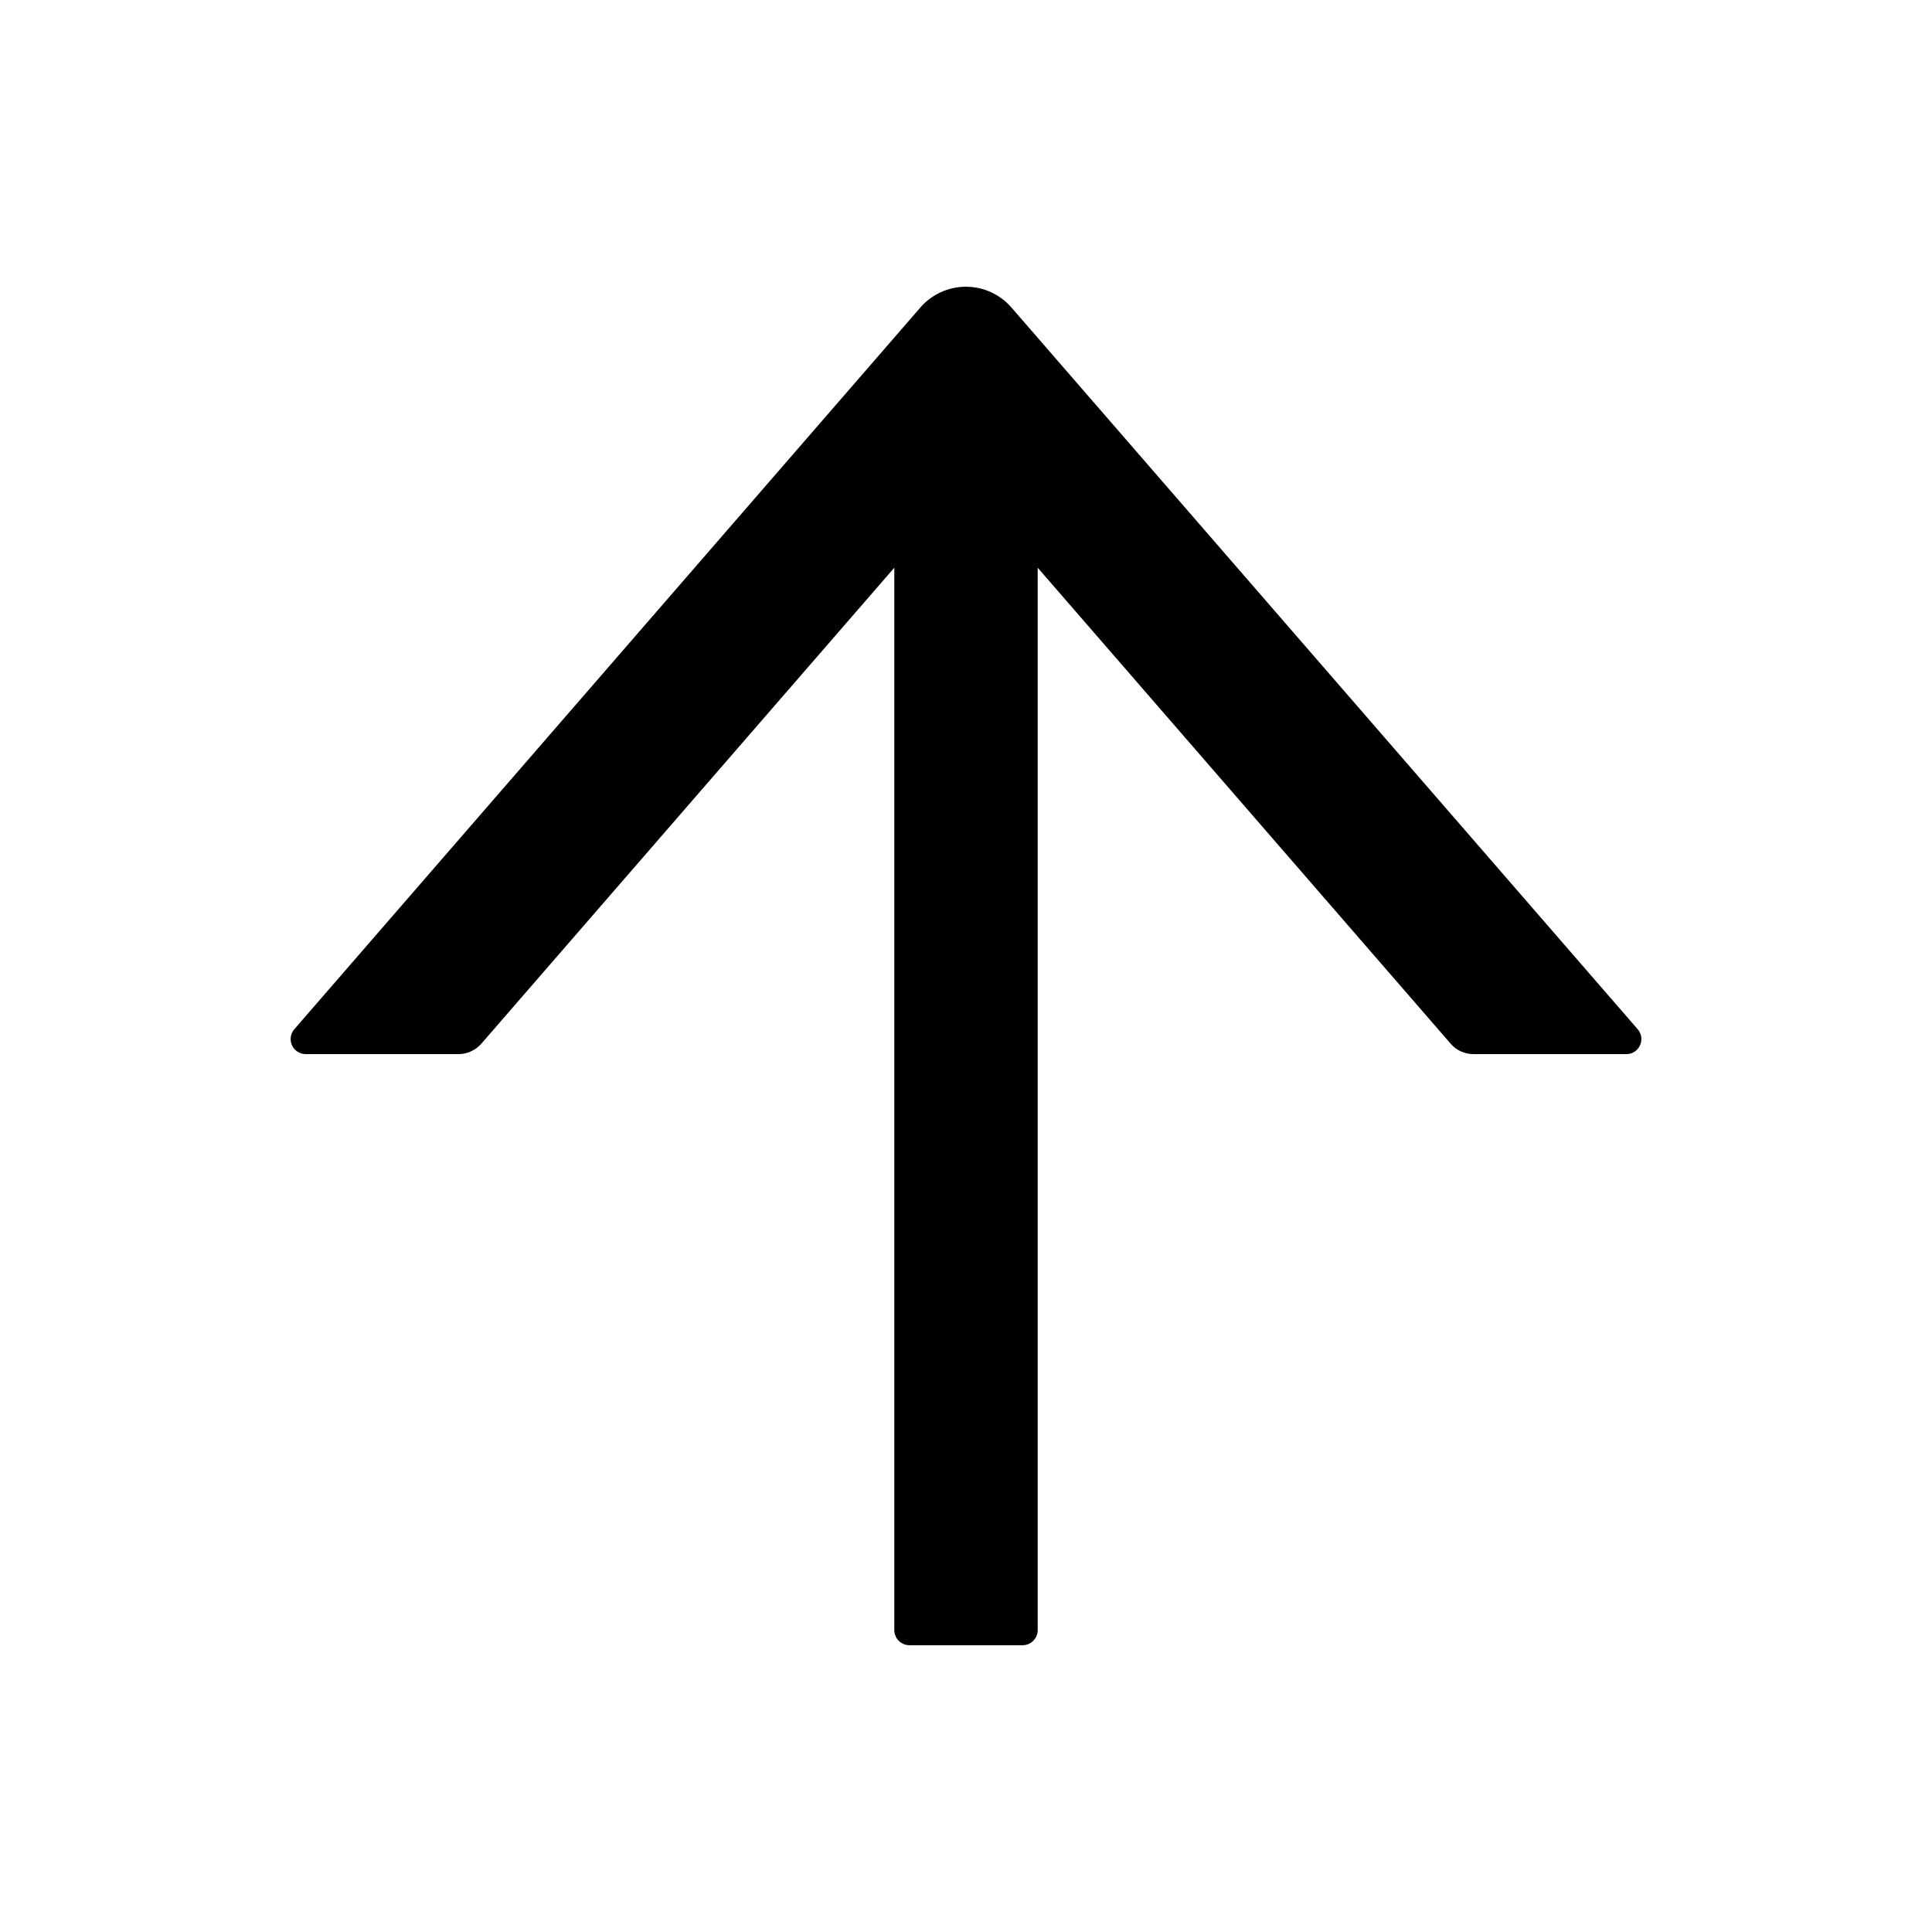
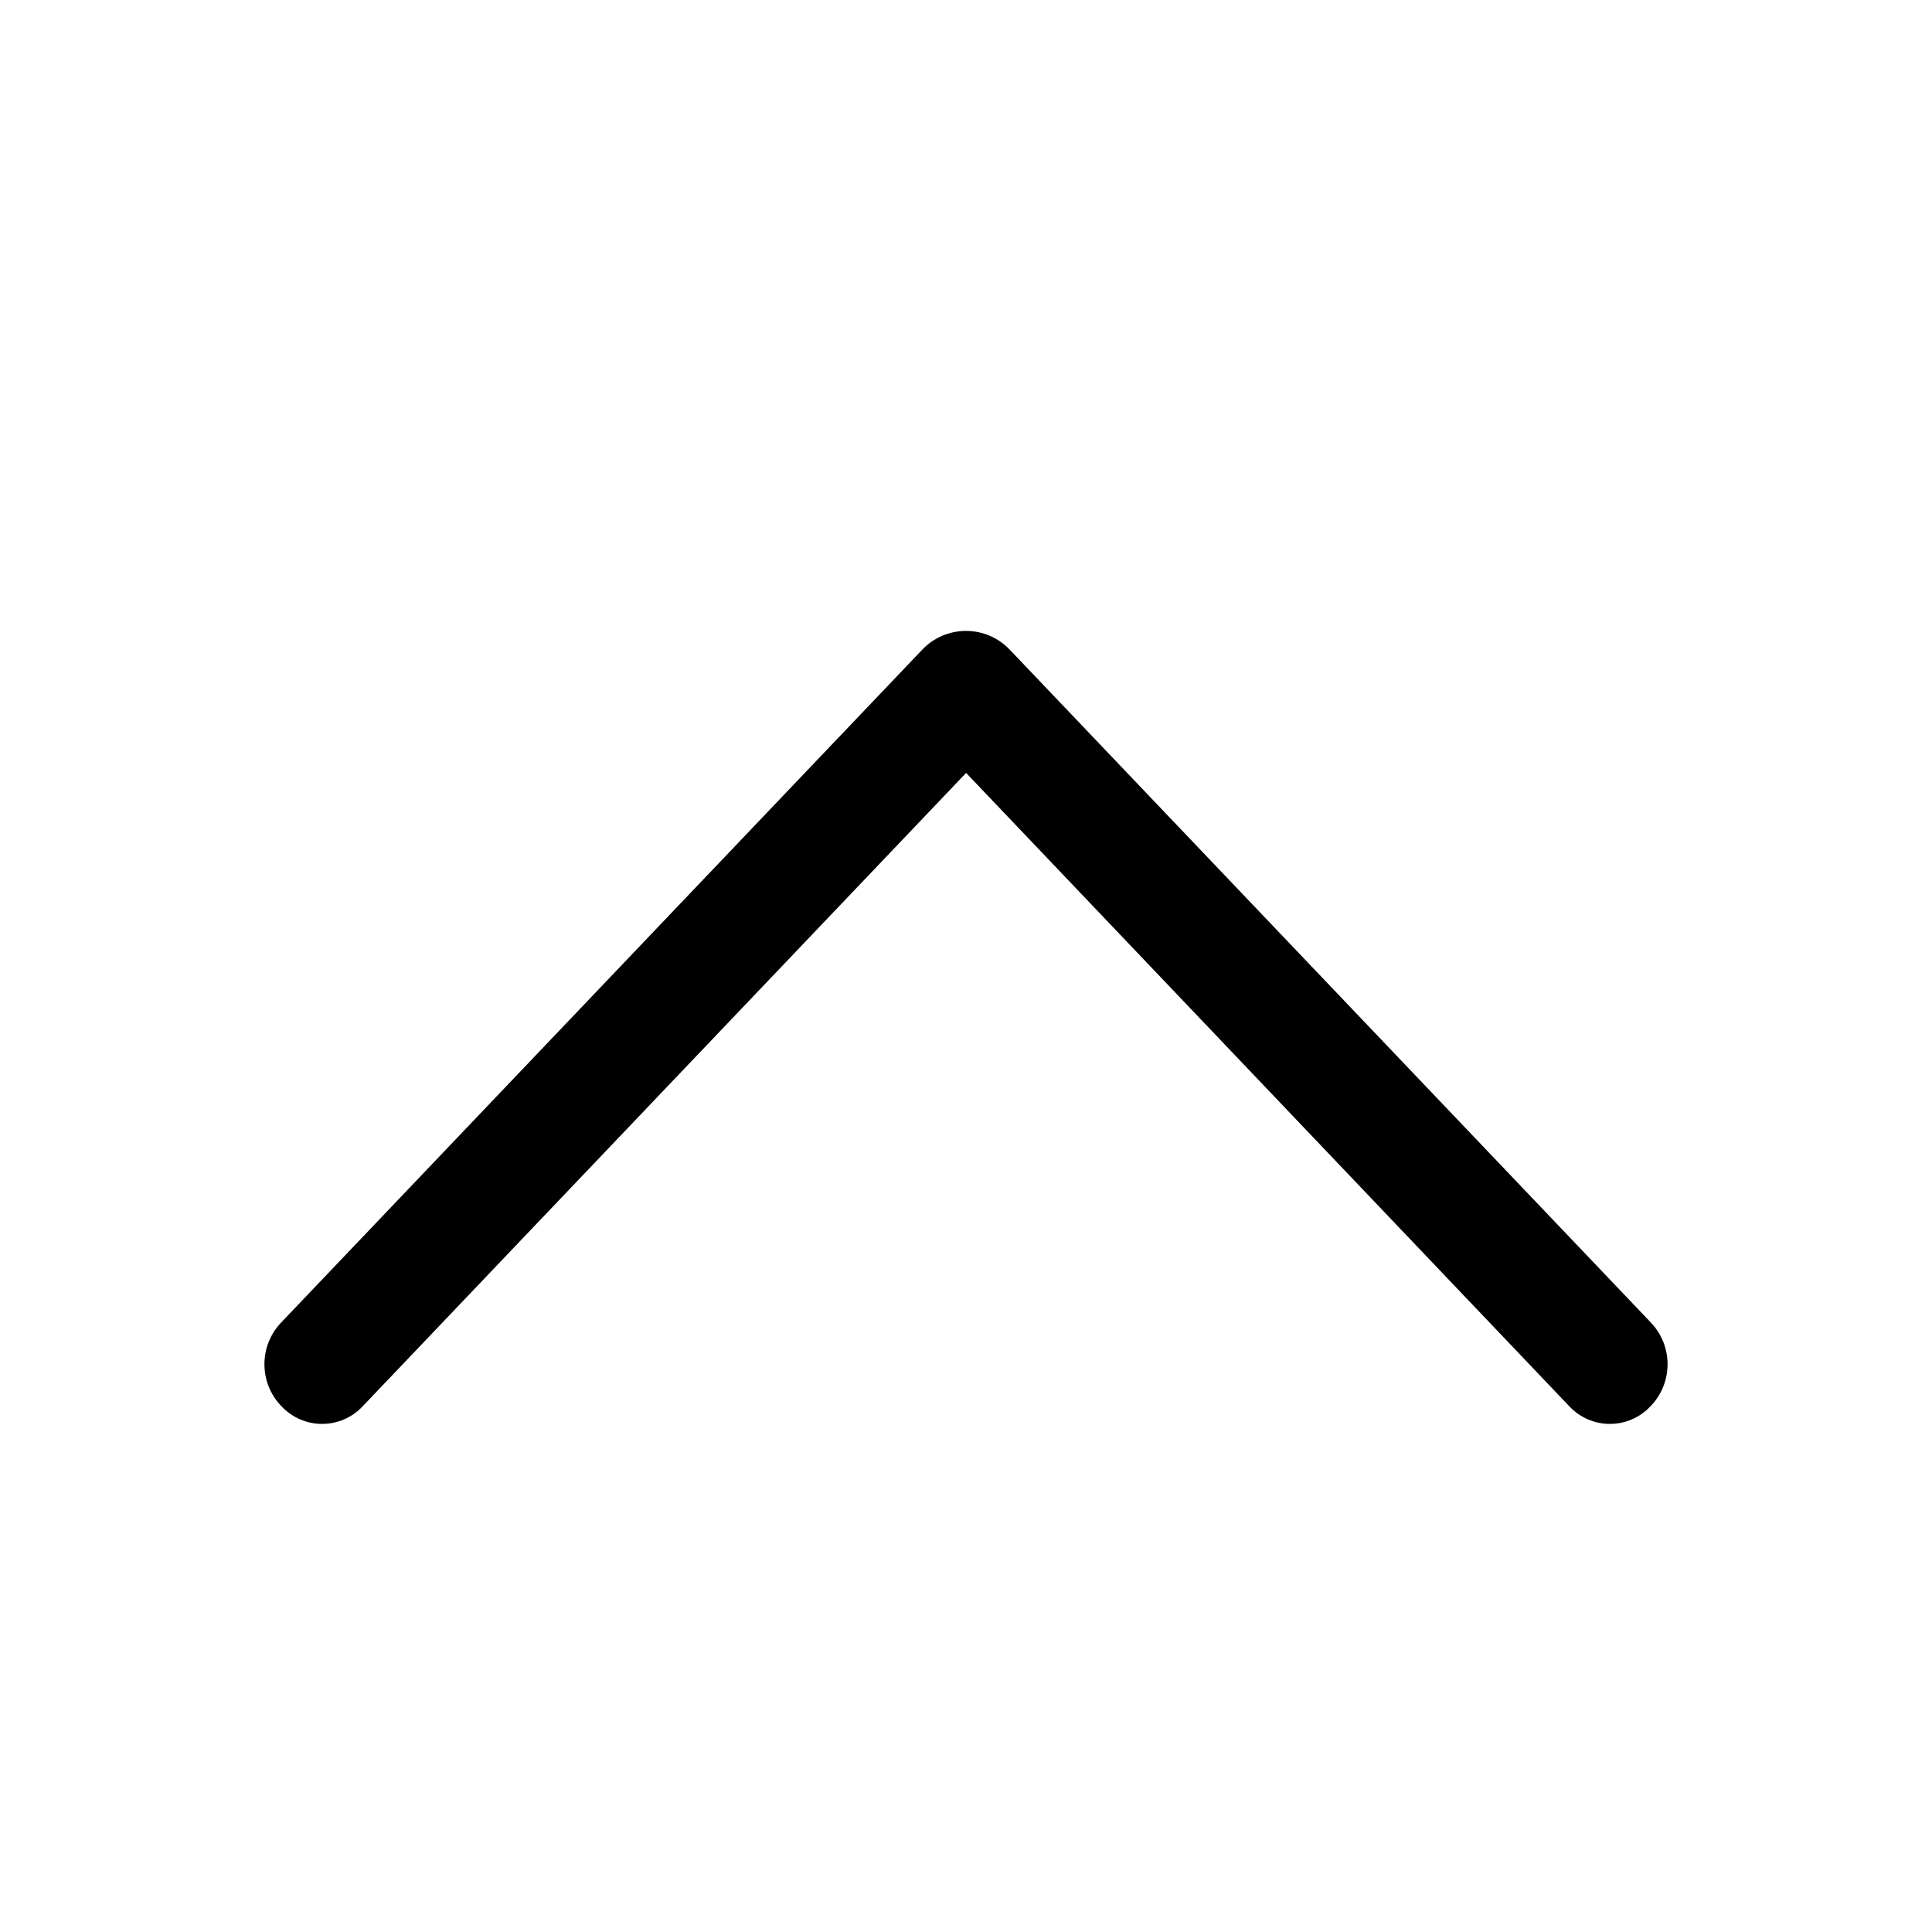
- <svg xmlns="http://www.w3.org/2000/svg" class="icon" viewBox="0 0 1024 1024">
-   <path d="M868 545.5L536.1 163a31.96 31.96 0 0 0-48.3 0L156 545.5a7.97 7.97 0 0 0 6 13.2h81c4.6 0 9-2 12.1-5.5L474 300.9V864c0 4.4 3.6 8 8 8h60c4.4 0 8-3.6 8-8V300.9l218.9 252.3c3 3.5 7.4 5.5 12.1 5.5h81c6.8 0 10.5-8 6-13.2z" />
+ <svg xmlns="http://www.w3.org/2000/svg" viewBox="0 0 1024 1024">
+   <path fill="currentColor" d="m488.832 344.32-339.84 356.672a32 32 0 0 0 0 44.16l.384.384a29.44 29.44 0 0 0 42.688 0l320-335.872 319.872 335.872a29.44 29.44 0 0 0 42.688 0l.384-.384a32 32 0 0 0 0-44.16L535.168 344.32a32 32 0 0 0-46.336 0" />
</svg>
